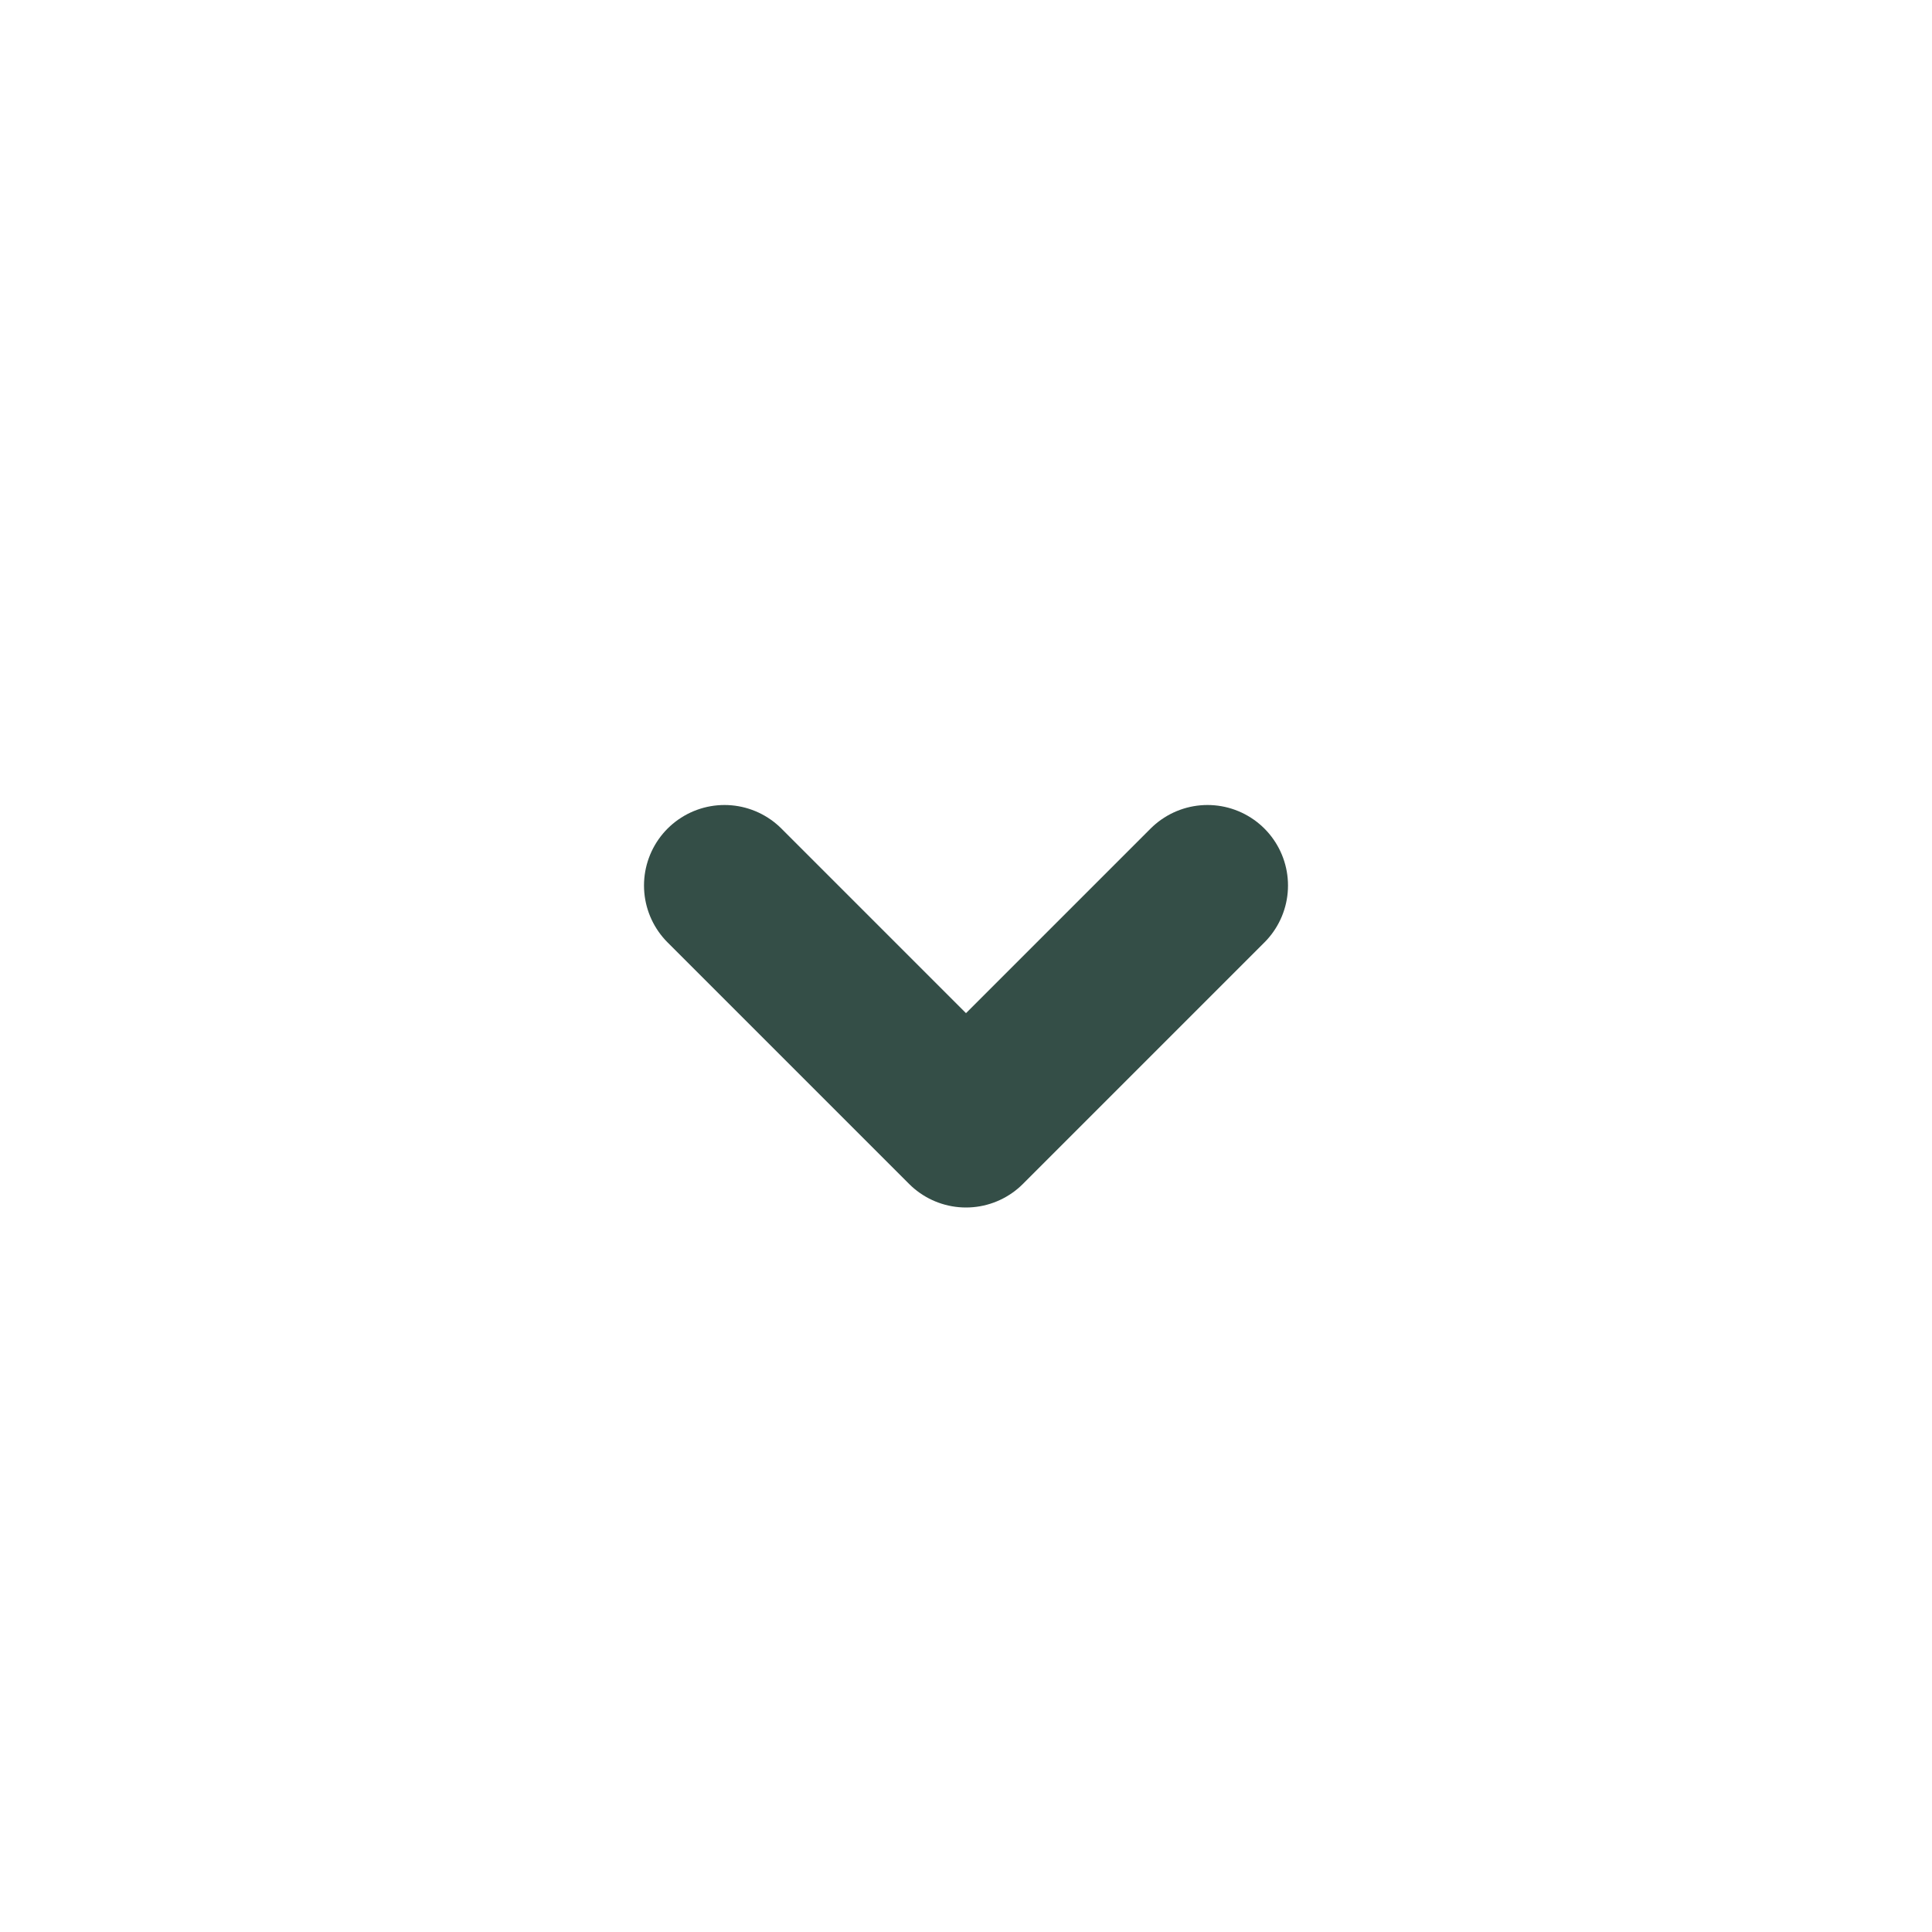
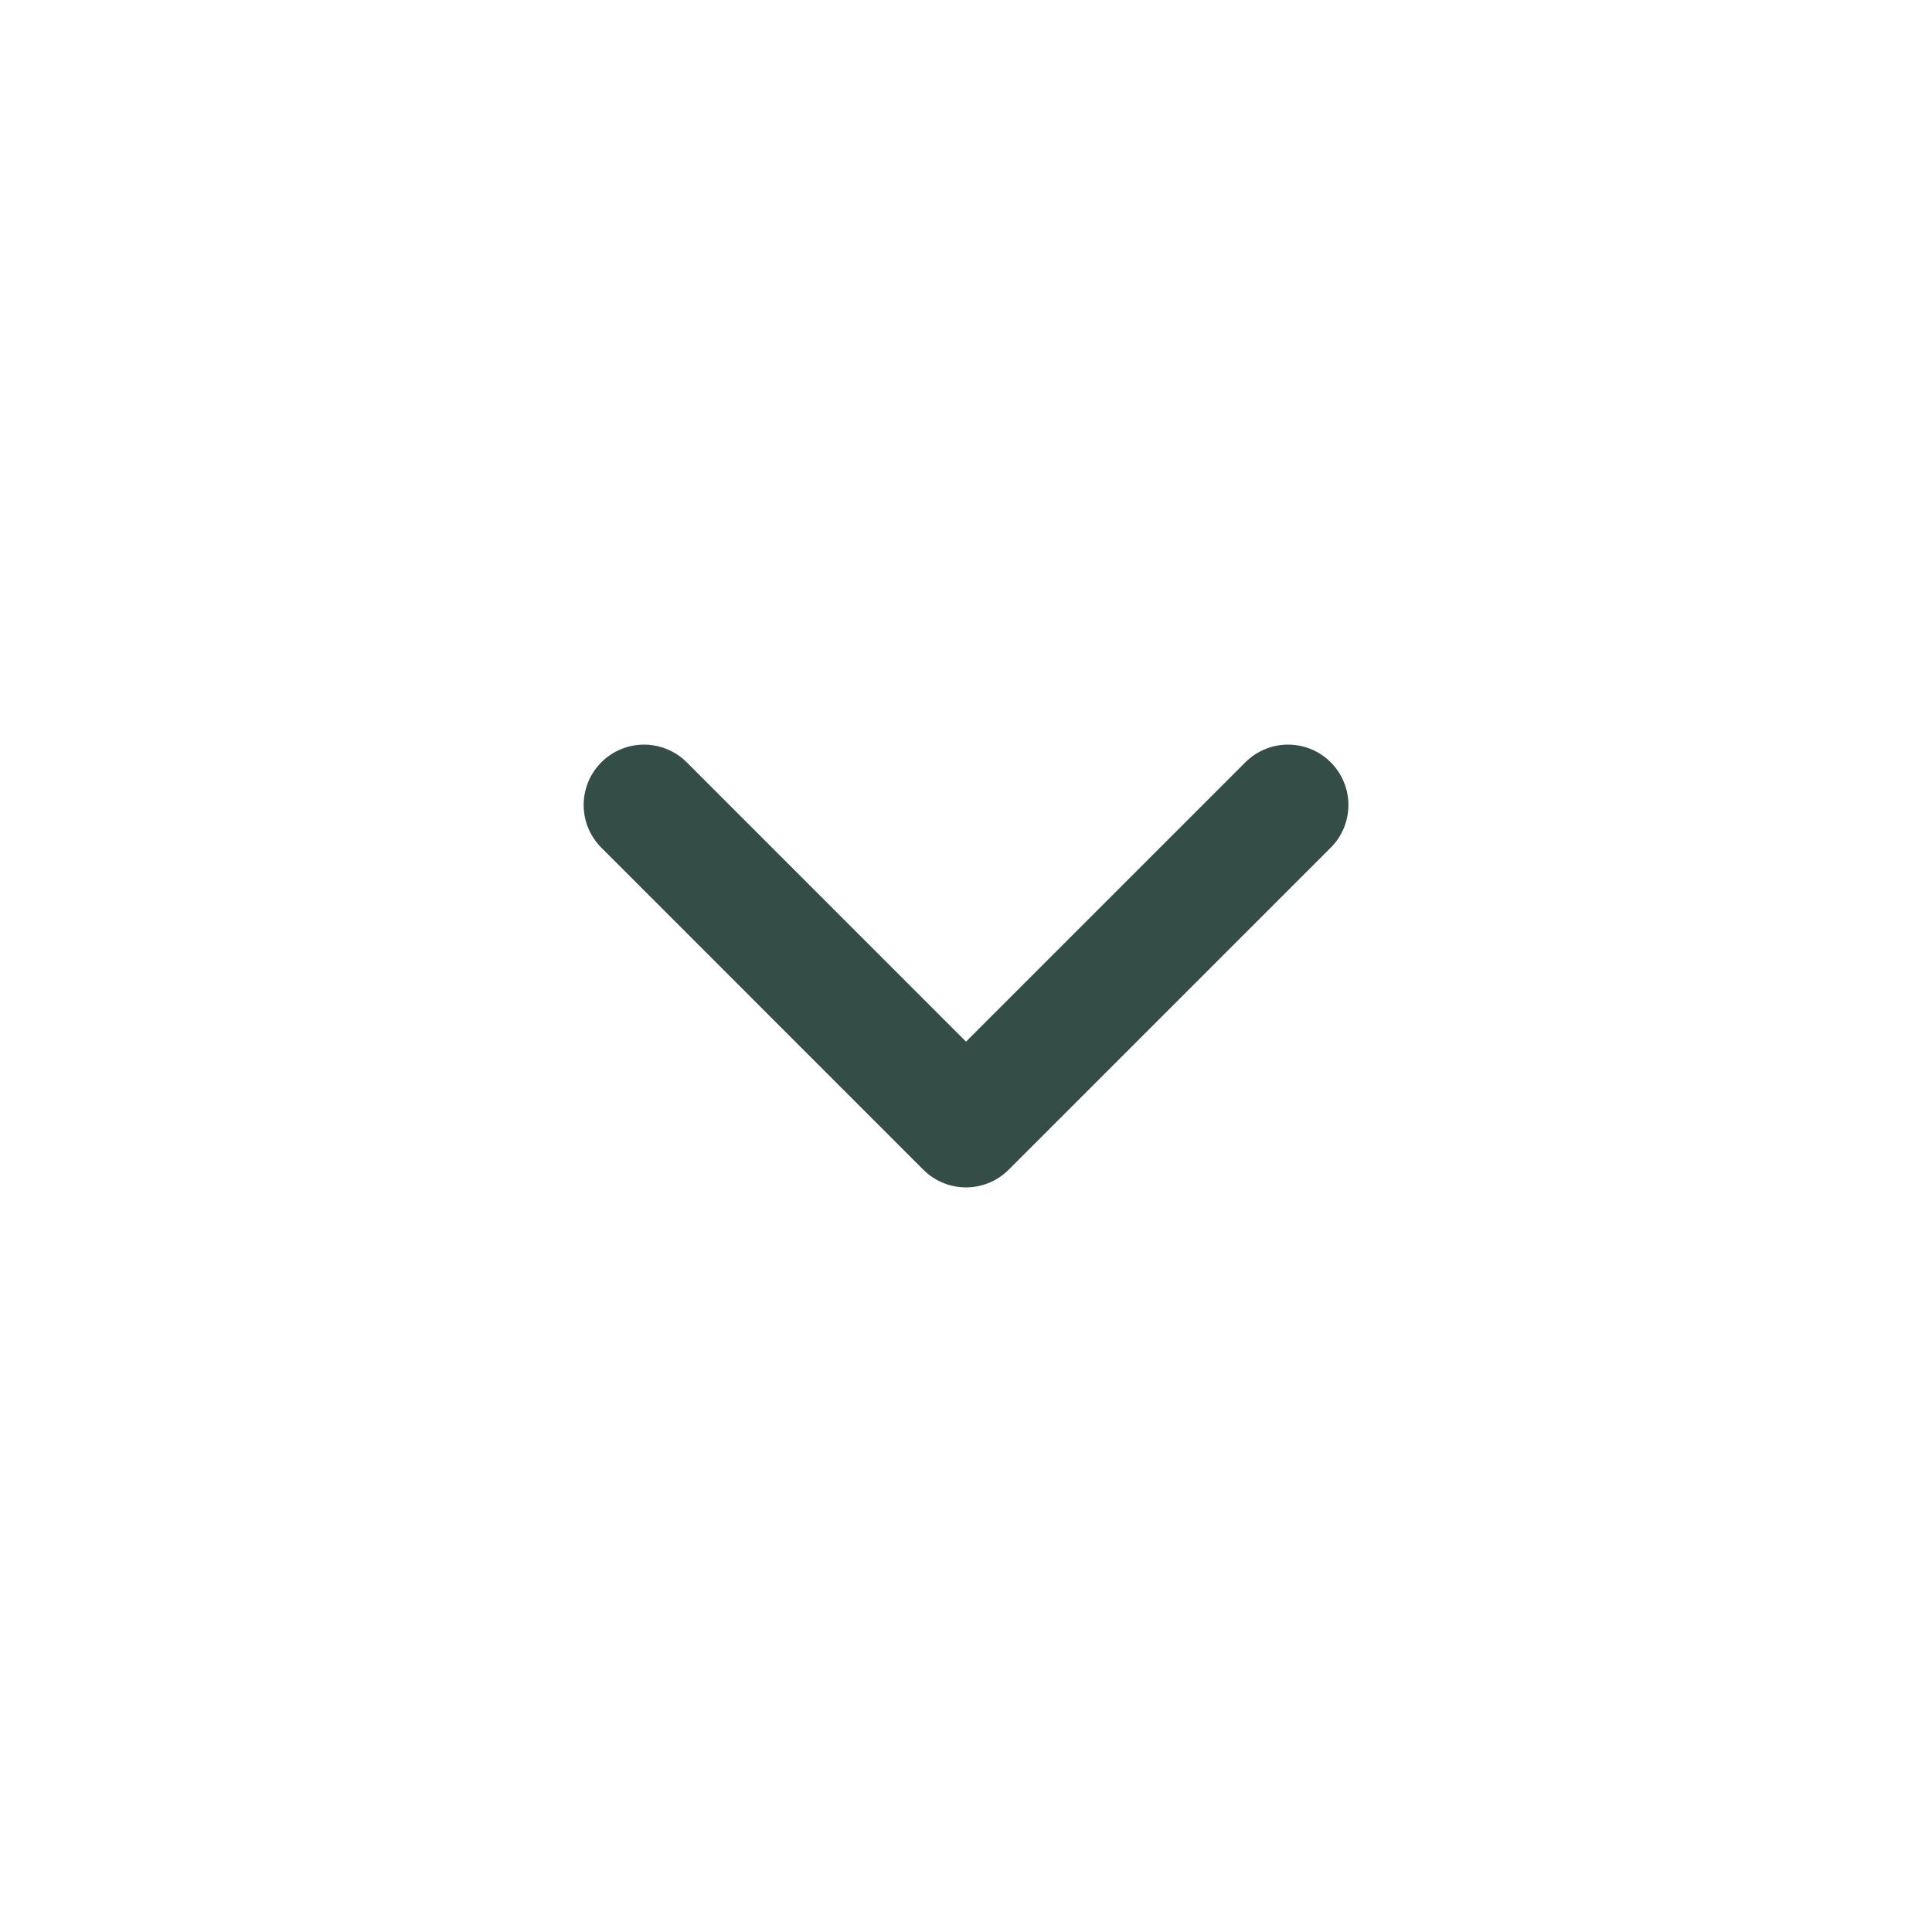
- <svg xmlns="http://www.w3.org/2000/svg" width="24" height="24" viewBox="0 0 24 24" fill="none">
-   <path d="M15 11L12 14L9 11" stroke="#344E47" stroke-width="2" stroke-linecap="round" stroke-linejoin="round" />
+ <svg xmlns="http://www.w3.org/2000/svg" width="32" height="32" viewBox="0 0 32 32" fill="none">
+   <path d="M21.334 13.333L16 18.667L10.667 13.333" stroke="#344E47" stroke-width="2" stroke-linecap="round" stroke-linejoin="round" />
</svg>
